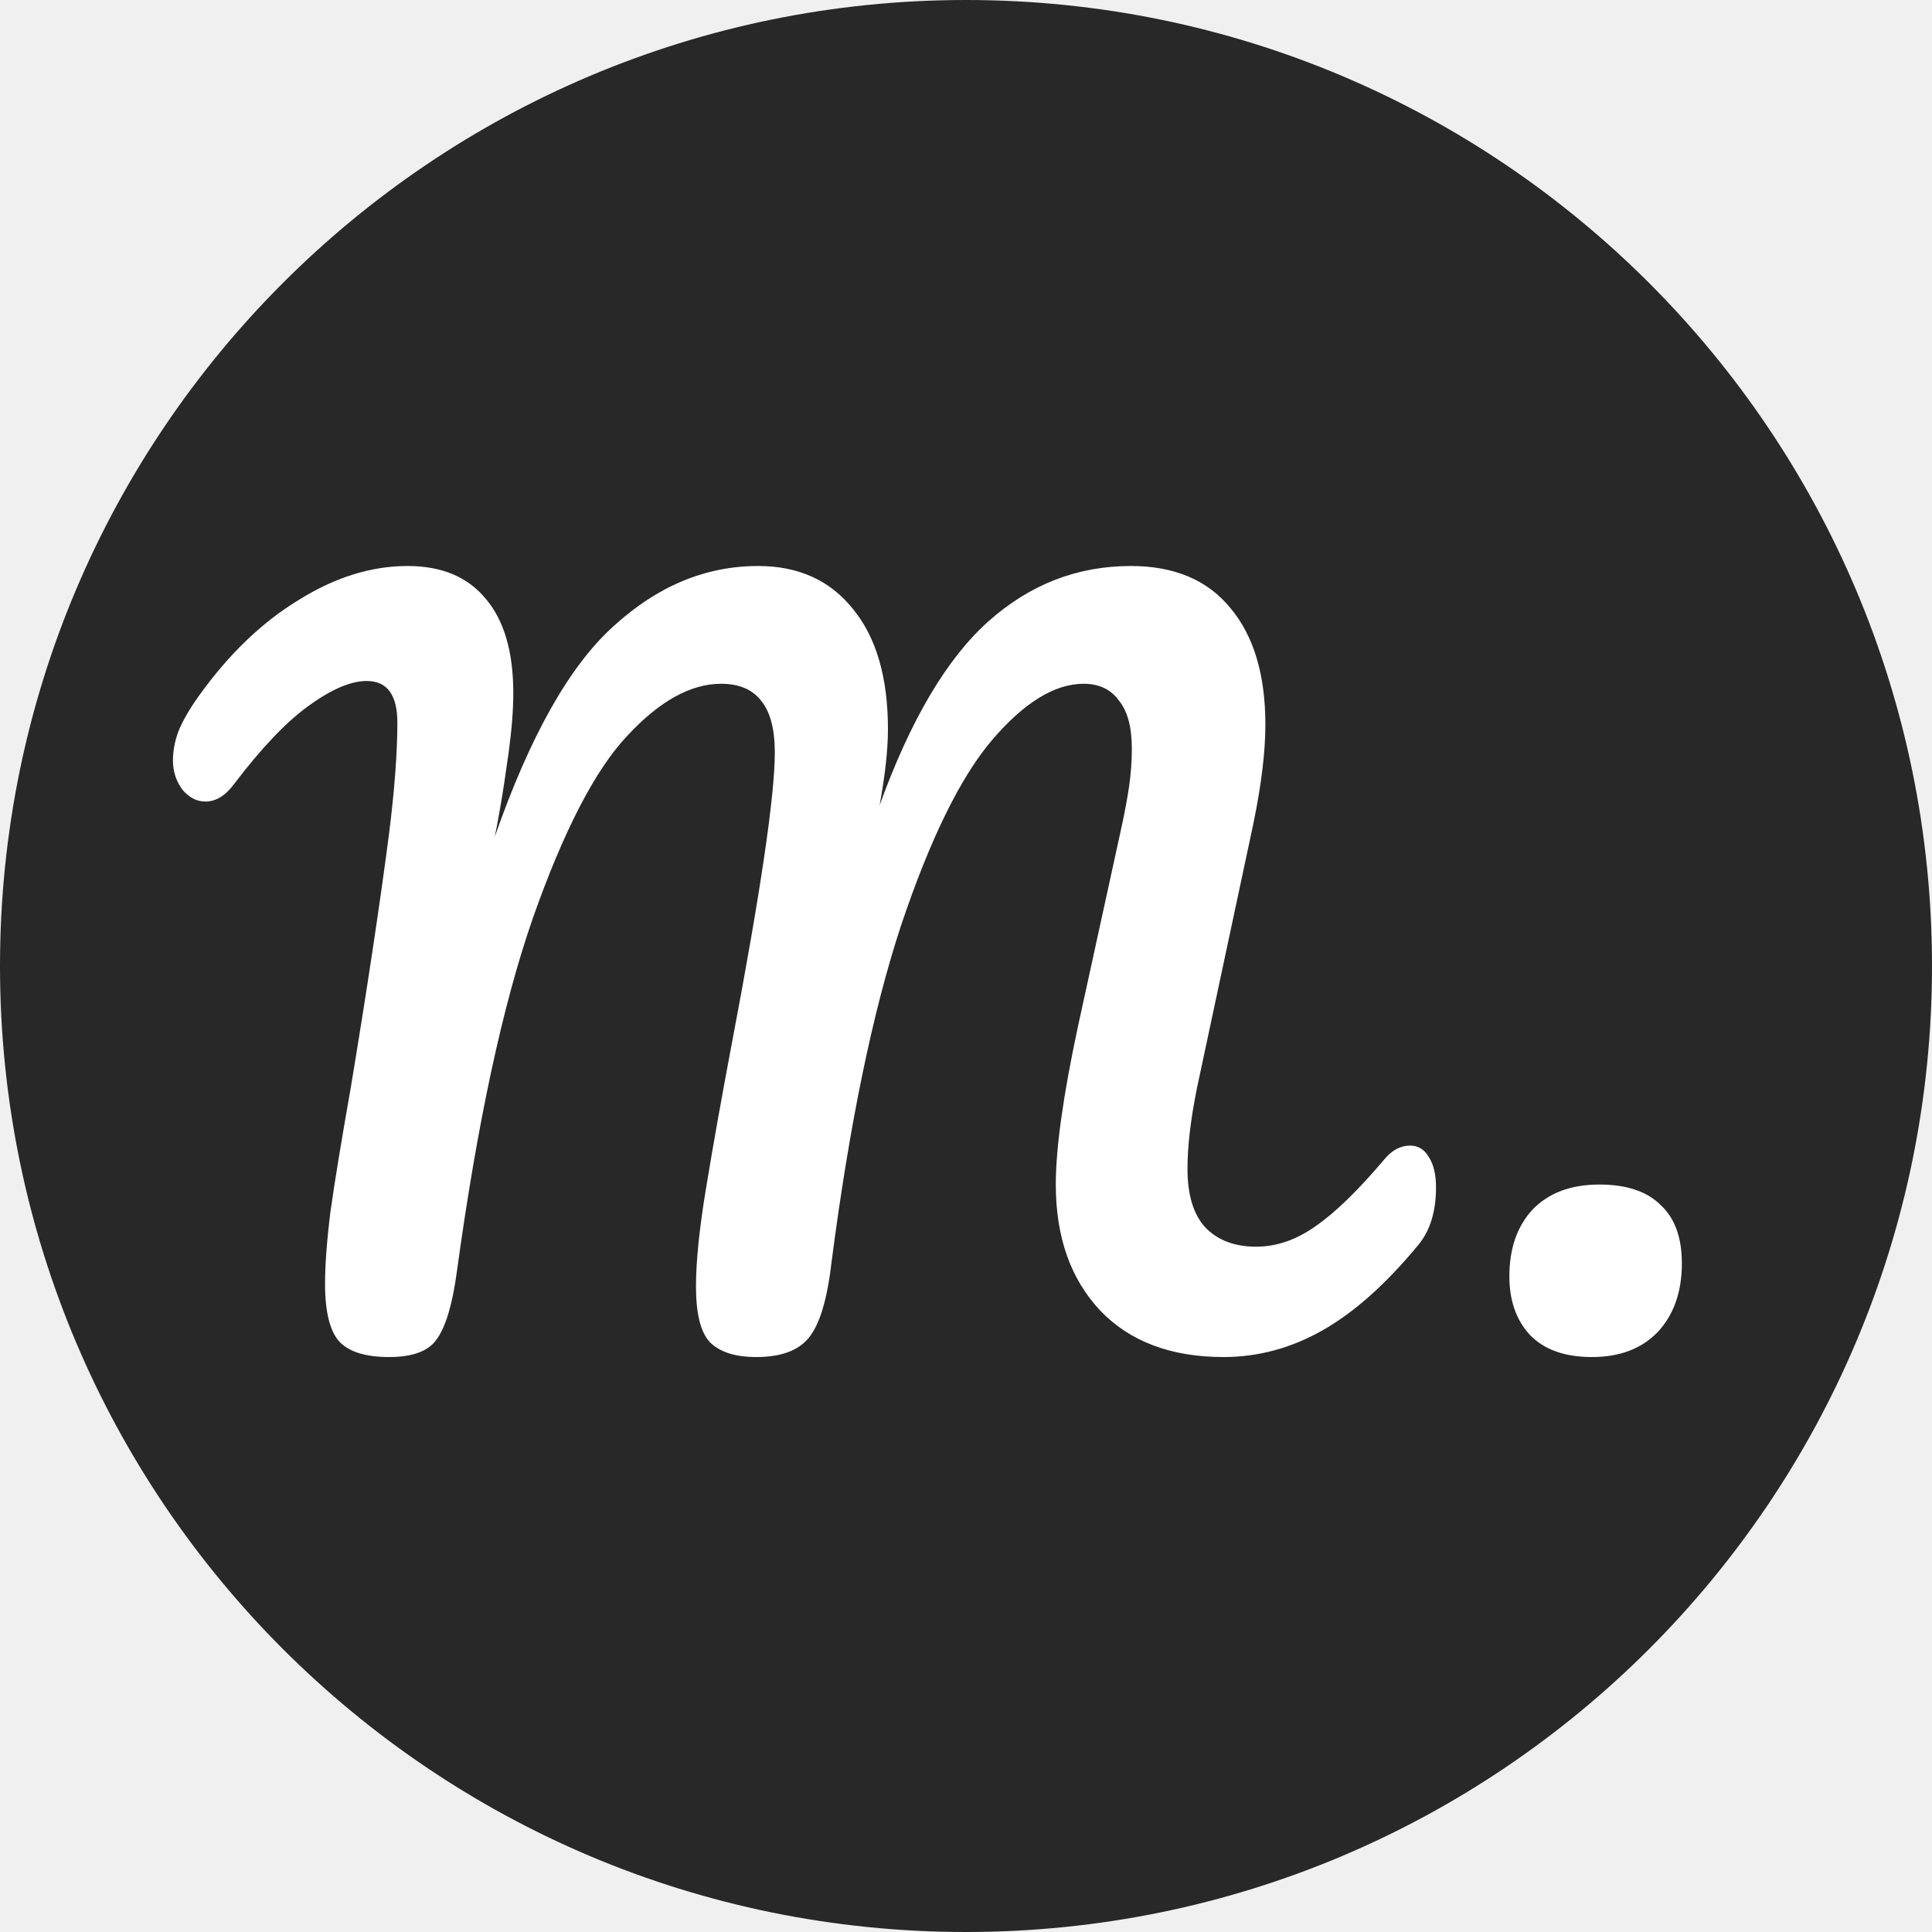
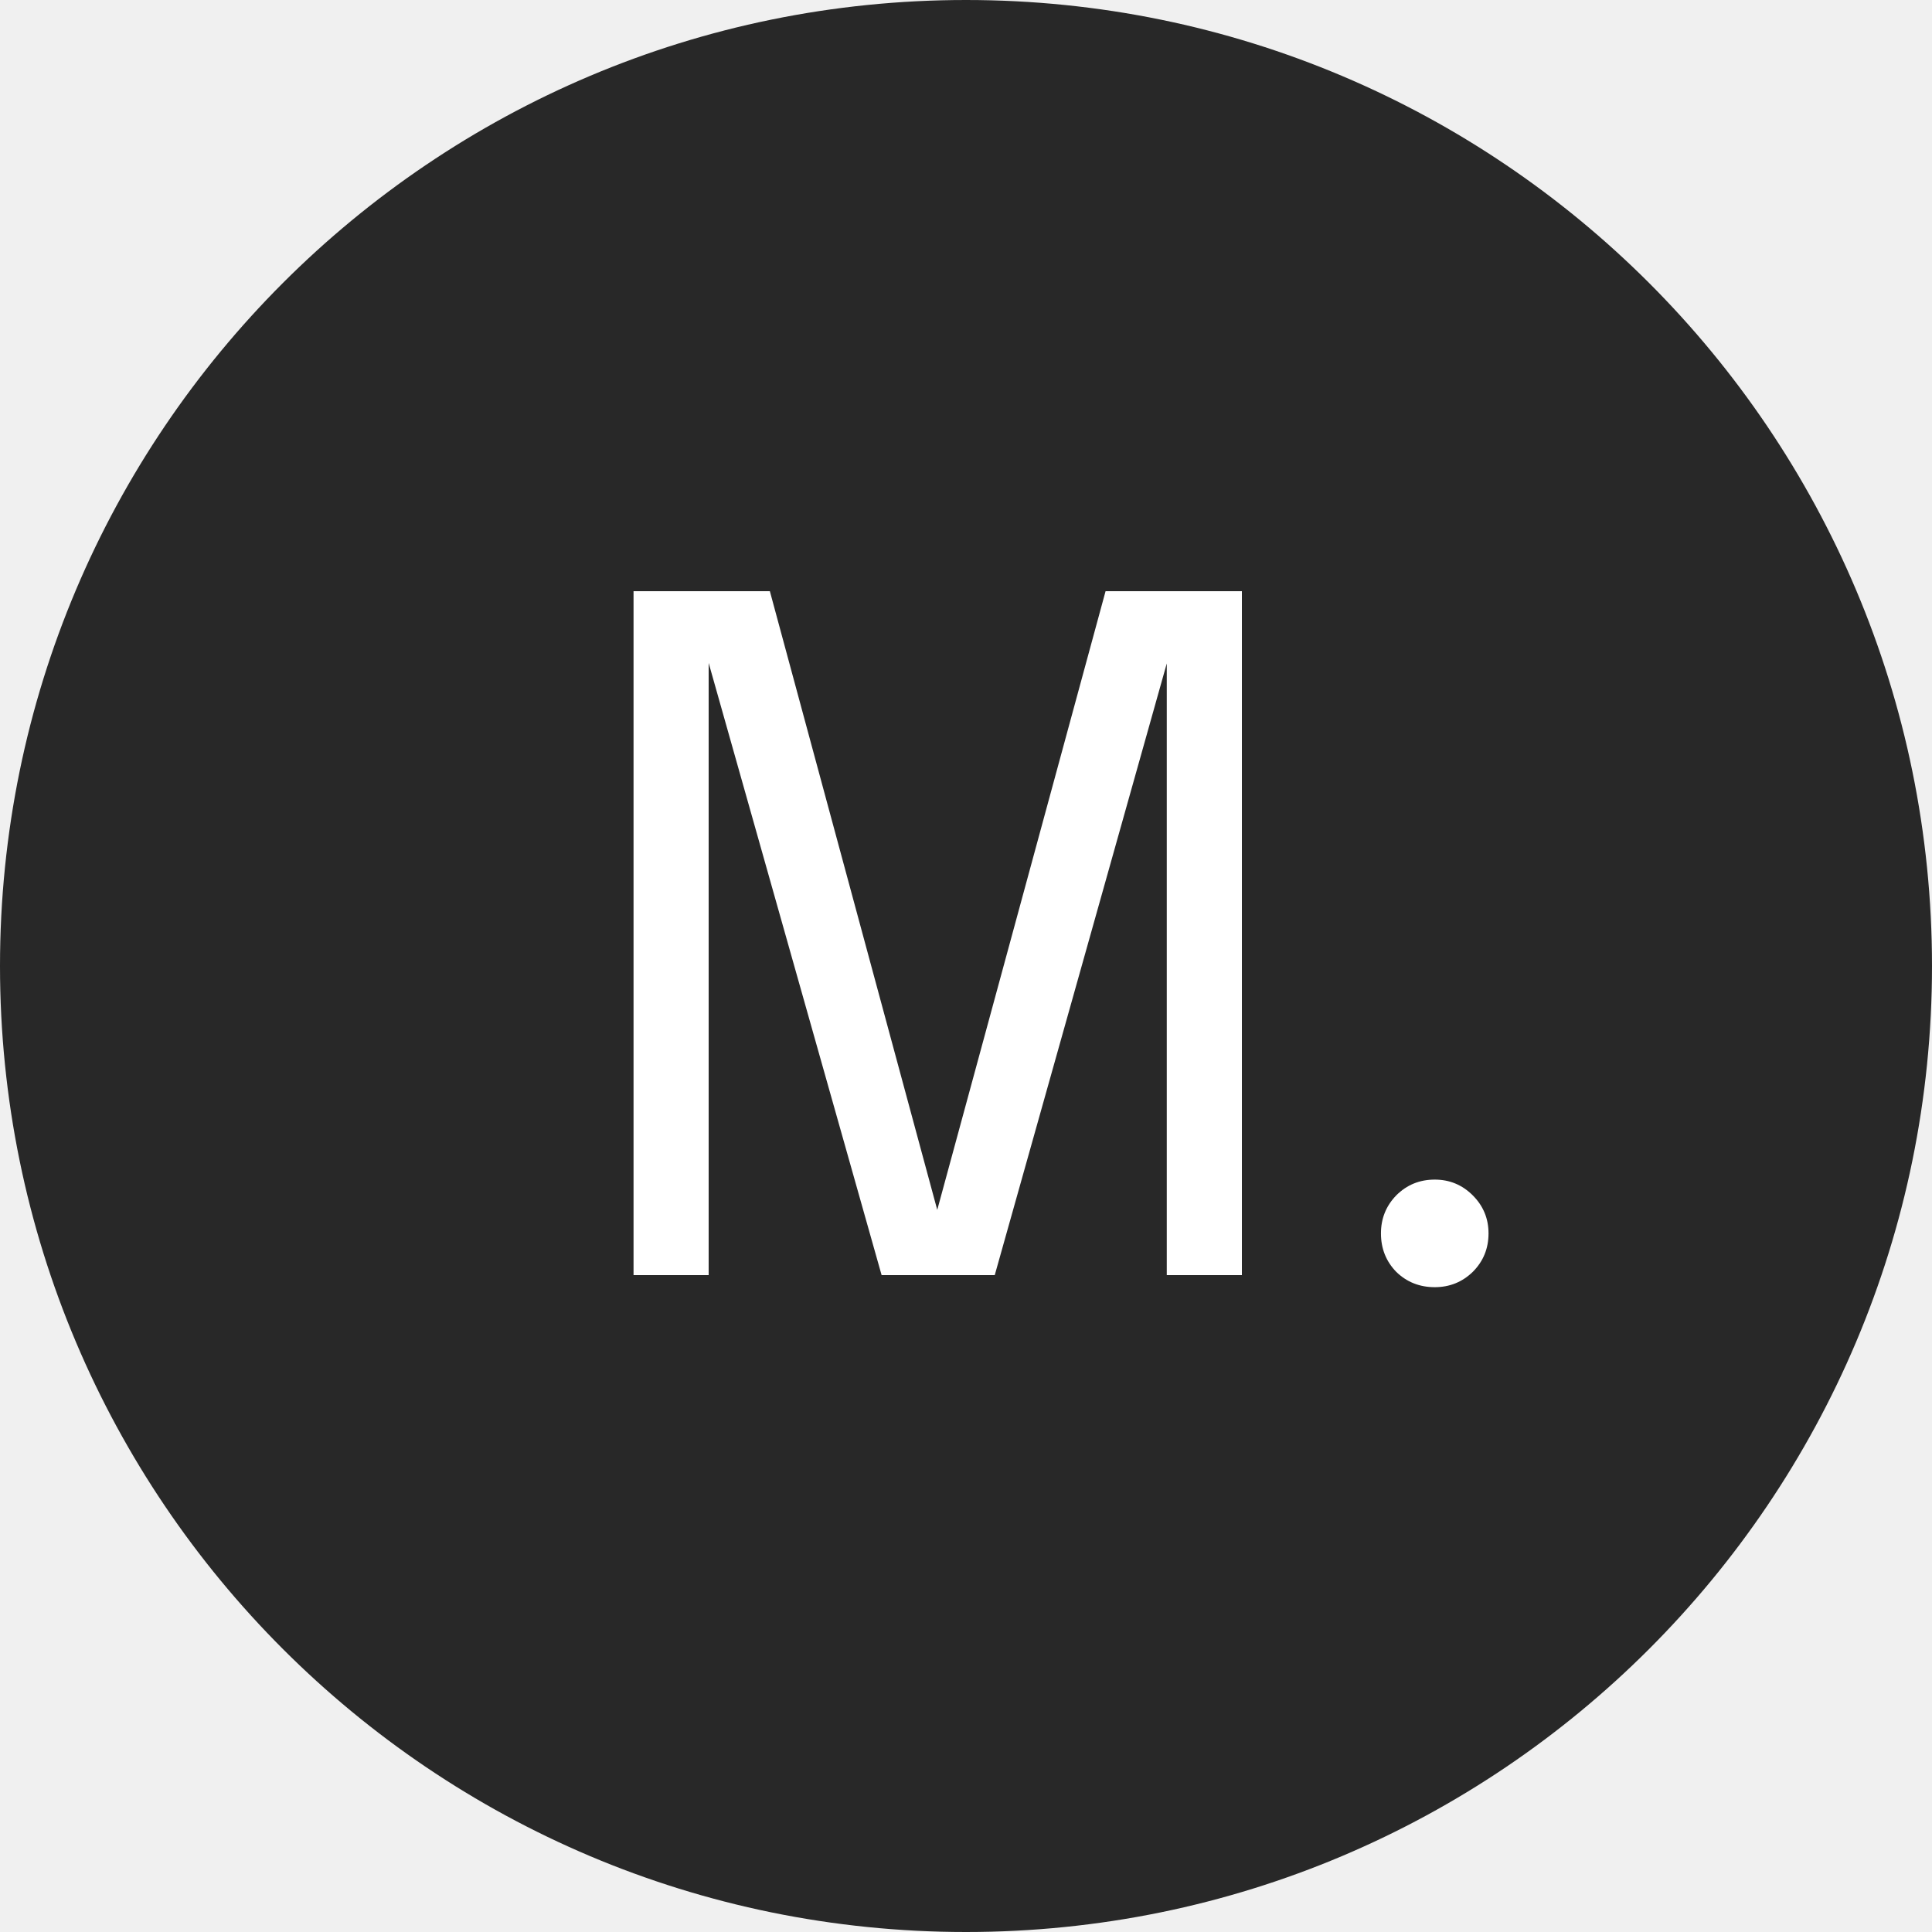
<svg xmlns="http://www.w3.org/2000/svg" width="100" height="100" viewBox="0 0 100 100" fill="none">
  <circle cx="50" cy="50" r="50" fill="black" fill-opacity="0.83" />
-   <path d="M20.136 70.24C18.952 70.24 18.104 69.984 17.592 69.472C17.08 68.928 16.824 67.92 16.824 66.448C16.824 65.456 16.92 64.192 17.112 62.656C17.336 61.088 17.688 58.944 18.168 56.224C19 51.2 19.656 46.848 20.136 43.168C20.424 40.864 20.568 38.944 20.568 37.408C20.568 35.968 20.04 35.248 18.984 35.248C18.152 35.248 17.144 35.68 15.96 36.544C14.808 37.376 13.528 38.72 12.12 40.576C11.672 41.184 11.176 41.488 10.632 41.488C10.184 41.488 9.784 41.28 9.432 40.864C9.112 40.416 8.952 39.92 8.952 39.376C8.952 38.864 9.048 38.352 9.24 37.84C9.464 37.296 9.816 36.688 10.296 36.016C11.832 33.872 13.544 32.224 15.432 31.072C17.32 29.888 19.208 29.296 21.096 29.296C22.856 29.296 24.2 29.856 25.128 30.976C26.088 32.096 26.568 33.728 26.568 35.872C26.568 36.736 26.488 37.76 26.328 38.944C26.168 40.096 26.024 41.04 25.896 41.776C25.768 42.512 25.672 43.024 25.608 43.312C27.432 38.096 29.48 34.464 31.752 32.416C34.024 30.336 36.52 29.296 39.24 29.296C41.32 29.296 42.952 30.032 44.136 31.504C45.352 32.976 45.96 35.056 45.96 37.744C45.96 38.8 45.816 40.112 45.528 41.68C47.128 37.264 49 34.096 51.144 32.176C53.288 30.256 55.752 29.296 58.536 29.296C60.776 29.296 62.488 30.016 63.672 31.456C64.888 32.896 65.496 34.912 65.496 37.504C65.496 38.912 65.288 40.624 64.872 42.64L61.944 56.368C61.624 57.968 61.464 59.344 61.464 60.496C61.464 61.84 61.768 62.848 62.376 63.52C63.016 64.192 63.896 64.528 65.016 64.528C66.072 64.528 67.096 64.176 68.088 63.472C69.112 62.768 70.312 61.6 71.688 59.968C72.072 59.52 72.504 59.296 72.984 59.296C73.4 59.296 73.72 59.488 73.944 59.872C74.2 60.256 74.328 60.784 74.328 61.456C74.328 62.704 74.024 63.696 73.416 64.432C71.752 66.448 70.104 67.92 68.472 68.848C66.84 69.776 65.128 70.24 63.336 70.24C60.616 70.24 58.488 69.44 56.952 67.84C55.416 66.208 54.648 64.032 54.648 61.312C54.648 59.424 55.032 56.688 55.8 53.104L57.72 44.32C57.784 44.032 57.896 43.52 58.056 42.784C58.216 42.048 58.344 41.36 58.44 40.72C58.536 40.048 58.584 39.392 58.584 38.752C58.584 37.632 58.36 36.8 57.912 36.256C57.496 35.68 56.888 35.392 56.088 35.392C54.584 35.392 53 36.368 51.336 38.32C49.704 40.24 48.136 43.44 46.632 47.92C45.16 52.4 43.96 58.224 43.032 65.392C42.808 67.312 42.408 68.608 41.832 69.28C41.288 69.92 40.392 70.24 39.144 70.24C38.056 70.24 37.256 69.984 36.744 69.472C36.264 68.96 36.024 68 36.024 66.592C36.024 65.28 36.2 63.568 36.552 61.456C36.904 59.312 37.352 56.8 37.896 53.92C39.368 46.176 40.104 41.184 40.104 38.944C40.104 37.728 39.864 36.832 39.384 36.256C38.936 35.68 38.248 35.392 37.32 35.392C35.752 35.392 34.136 36.288 32.472 38.08C30.808 39.84 29.176 42.992 27.576 47.536C26.008 52.048 24.696 58.16 23.64 65.872C23.416 67.504 23.08 68.64 22.632 69.28C22.216 69.92 21.384 70.24 20.136 70.24ZM82.397 70.24C80.989 70.24 79.917 69.856 79.181 69.088C78.477 68.32 78.125 67.312 78.125 66.064C78.125 64.624 78.525 63.472 79.325 62.608C80.157 61.744 81.309 61.312 82.781 61.312C84.189 61.312 85.245 61.664 85.949 62.368C86.685 63.04 87.053 64.048 87.053 65.392C87.053 66.864 86.637 68.048 85.805 68.944C84.973 69.808 83.837 70.24 82.397 70.24Z" fill="white" />
+   <path d="M57.224 30.6H64.28V66H60.392V33.864L60.512 33.912L51.488 66H45.632L36.56 33.888L36.68 33.84V66H32.792V30.6H39.848L48.536 62.712H48.488L57.224 30.6ZM74.262 66.624C73.478 66.624 72.814 66.36 72.27 65.832C71.742 65.288 71.478 64.624 71.478 63.84C71.478 63.072 71.742 62.416 72.27 61.872C72.814 61.328 73.478 61.056 74.262 61.056C75.03 61.056 75.686 61.328 76.23 61.872C76.774 62.416 77.046 63.072 77.046 63.84C77.046 64.624 76.774 65.288 76.23 65.832C75.686 66.36 75.03 66.624 74.262 66.624Z" fill="white" />
</svg>
